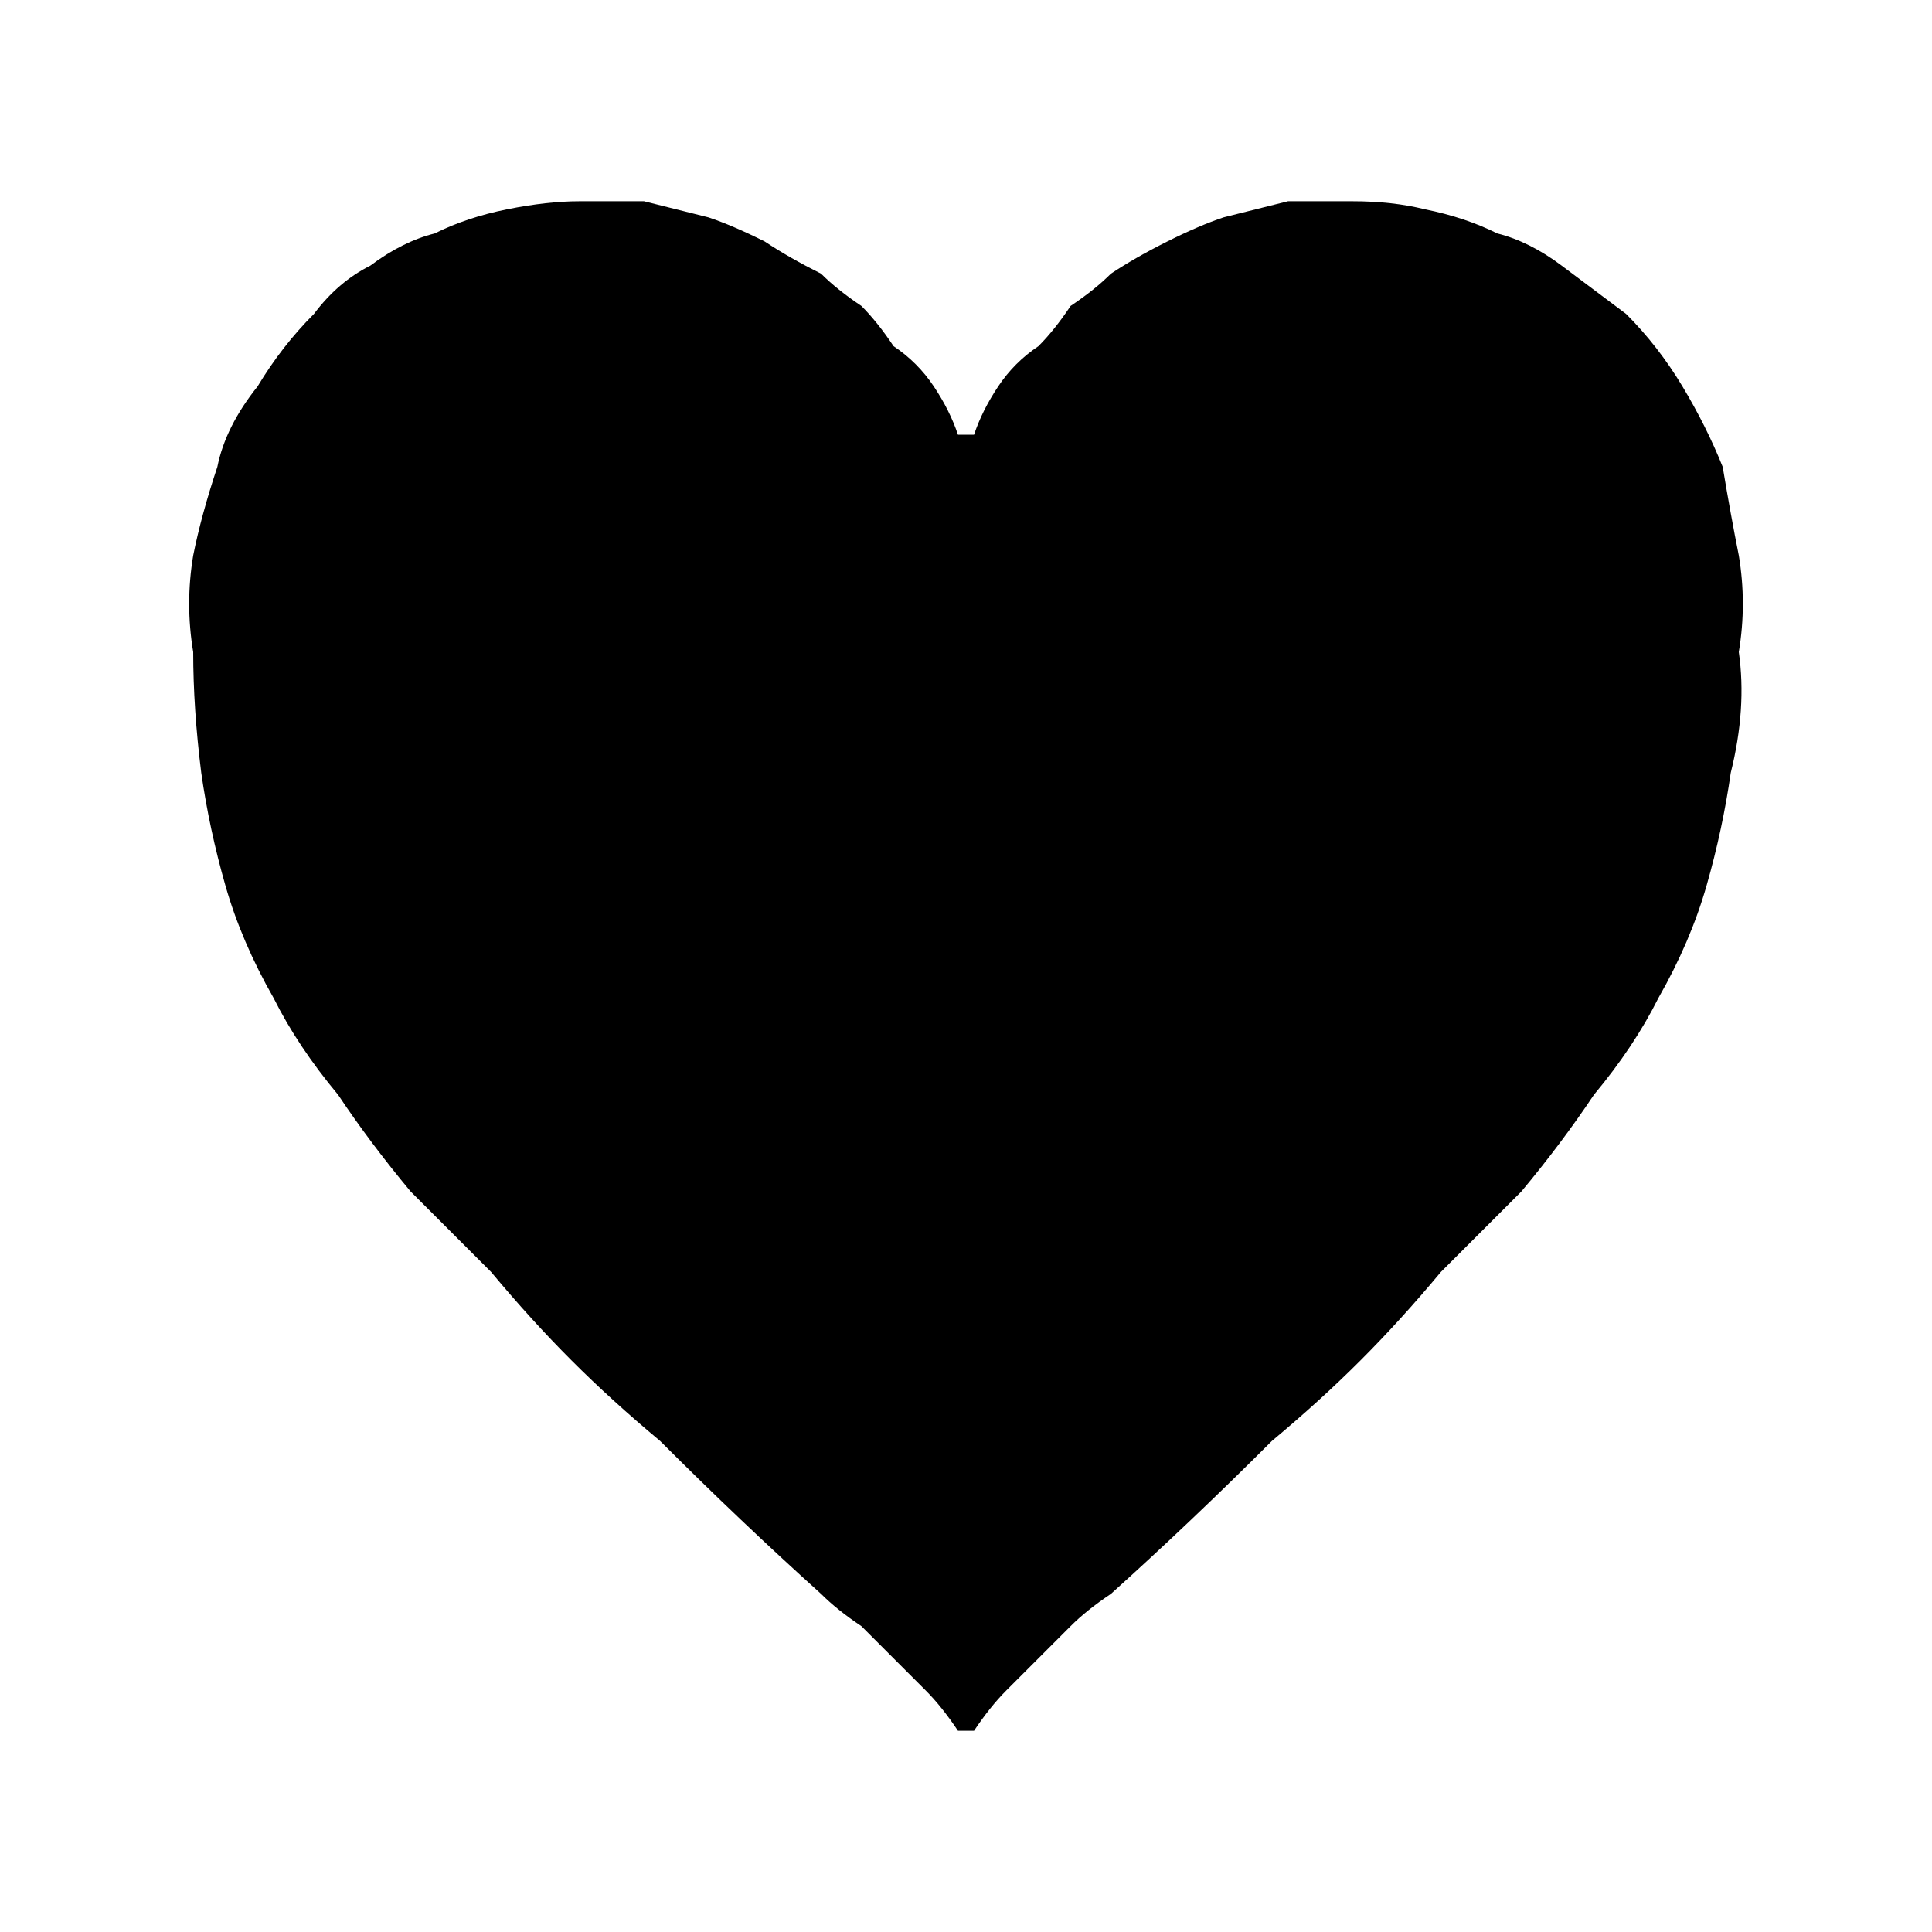
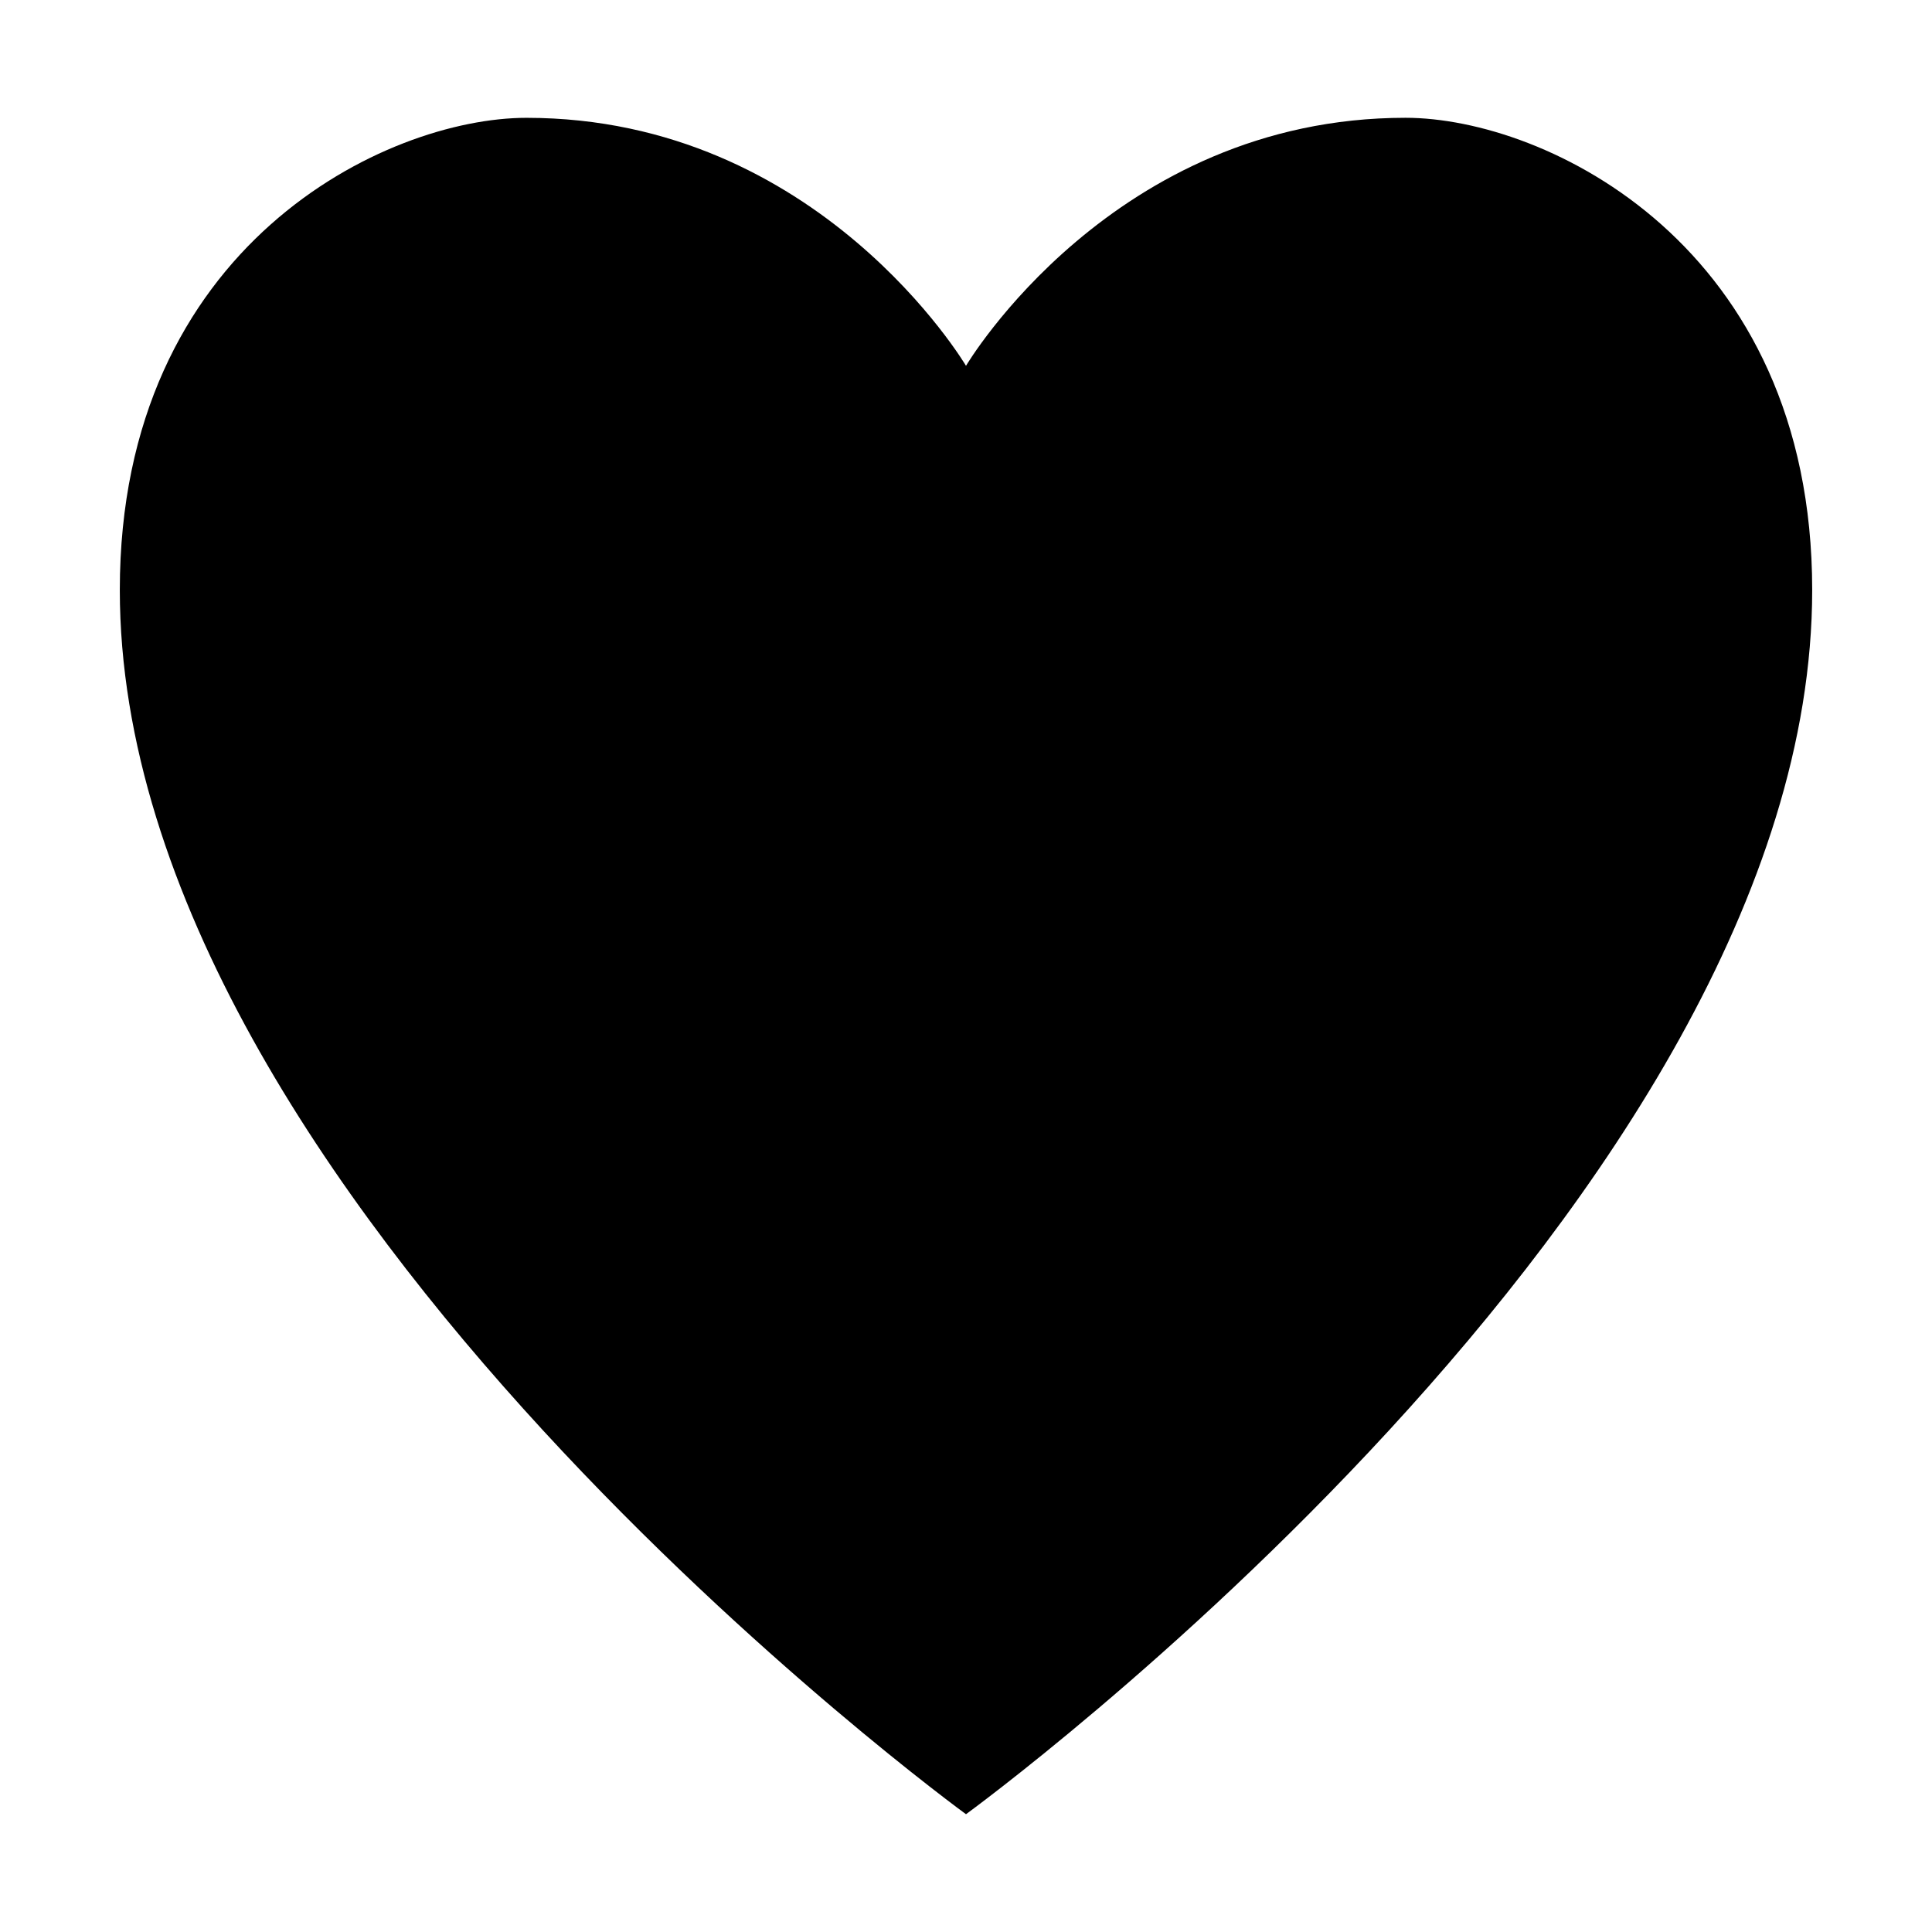
- <svg xmlns="http://www.w3.org/2000/svg" version="1.2" viewBox="0 0 24 24" width="24" height="24">
-   <path id="Layer" d="m15.8 17.9q0.6-0.5 1.1-1 0.5-0.5 1-1.1 0.5-0.5 1-1 0.5-0.6 0.9-1.2 0.5-0.6 0.8-1.2 0.4-0.7 0.6-1.4 0.2-0.7 0.3-1.4 0.2-0.8 0.1-1.5 0.1-0.6 0-1.2-0.1-0.5-0.2-1.1-0.2-0.5-0.5-1-0.3-0.5-0.7-0.9-0.4-0.3-0.8-0.6-0.4-0.3-0.8-0.4-0.4-0.2-0.9-0.3-0.4-0.1-0.9-0.1-0.4 0-0.8 0-0.4 0.1-0.8 0.2-0.3 0.1-0.7 0.3-0.4 0.2-0.7 0.4-0.2 0.2-0.5 0.4-0.2 0.3-0.4 0.5-0.3 0.2-0.5 0.5-0.2 0.3-0.3 0.6h-0.2q-0.1-0.3-0.3-0.6-0.2-0.3-0.5-0.5-0.2-0.3-0.4-0.5-0.3-0.2-0.5-0.4-0.4-0.2-0.7-0.4-0.4-0.2-0.7-0.3-0.4-0.1-0.8-0.2-0.4 0-0.8 0-0.4 0-0.9 0.1-0.5 0.1-0.9 0.3-0.4 0.1-0.8 0.4-0.4 0.2-0.7 0.6-0.4 0.4-0.7 0.9-0.4 0.5-0.5 1-0.2 0.6-0.3 1.1-0.1 0.6 0 1.2 0 0.7 0.1 1.5 0.1 0.7 0.3 1.4 0.2 0.7 0.6 1.4 0.3 0.6 0.8 1.2 0.4 0.6 0.9 1.2 0.5 0.5 1 1 0.5 0.6 1 1.1 0.5 0.5 1.1 1 1 1 2 1.9 0.2 0.2 0.5 0.4 0.2 0.2 0.4 0.4 0.2 0.2 0.4 0.4 0.2 0.2 0.4 0.5h0.2q0.2-0.3 0.4-0.5 0.2-0.2 0.4-0.4 0.2-0.2 0.4-0.4 0.2-0.2 0.5-0.4 1-0.9 2-1.9z" fill="currentColor" />
+ <svg xmlns="http://www.w3.org/2000/svg" viewBox="0 0 24 24" style="height: 24px; width: 24px;">
+   <g class="" transform="scale(0.046875)" style="">
+     <path d="m 480.25,156.355 c 0,161.24 -224.25,324.43 -224.25,324.43 0,0 -224.25,-163.19 -224.25,-324.43 0,-91.41 70.63,-125.13 107.77,-125.13 77.65,0 116.48,65.72 116.48,65.72 0,0 38.83,-65.73 116.48,-65.73 37.14,0.01 107.77,33.72 107.77,125.14 z" fill="currentColor" fill-opacity="1" />
+   </g>
</svg>
